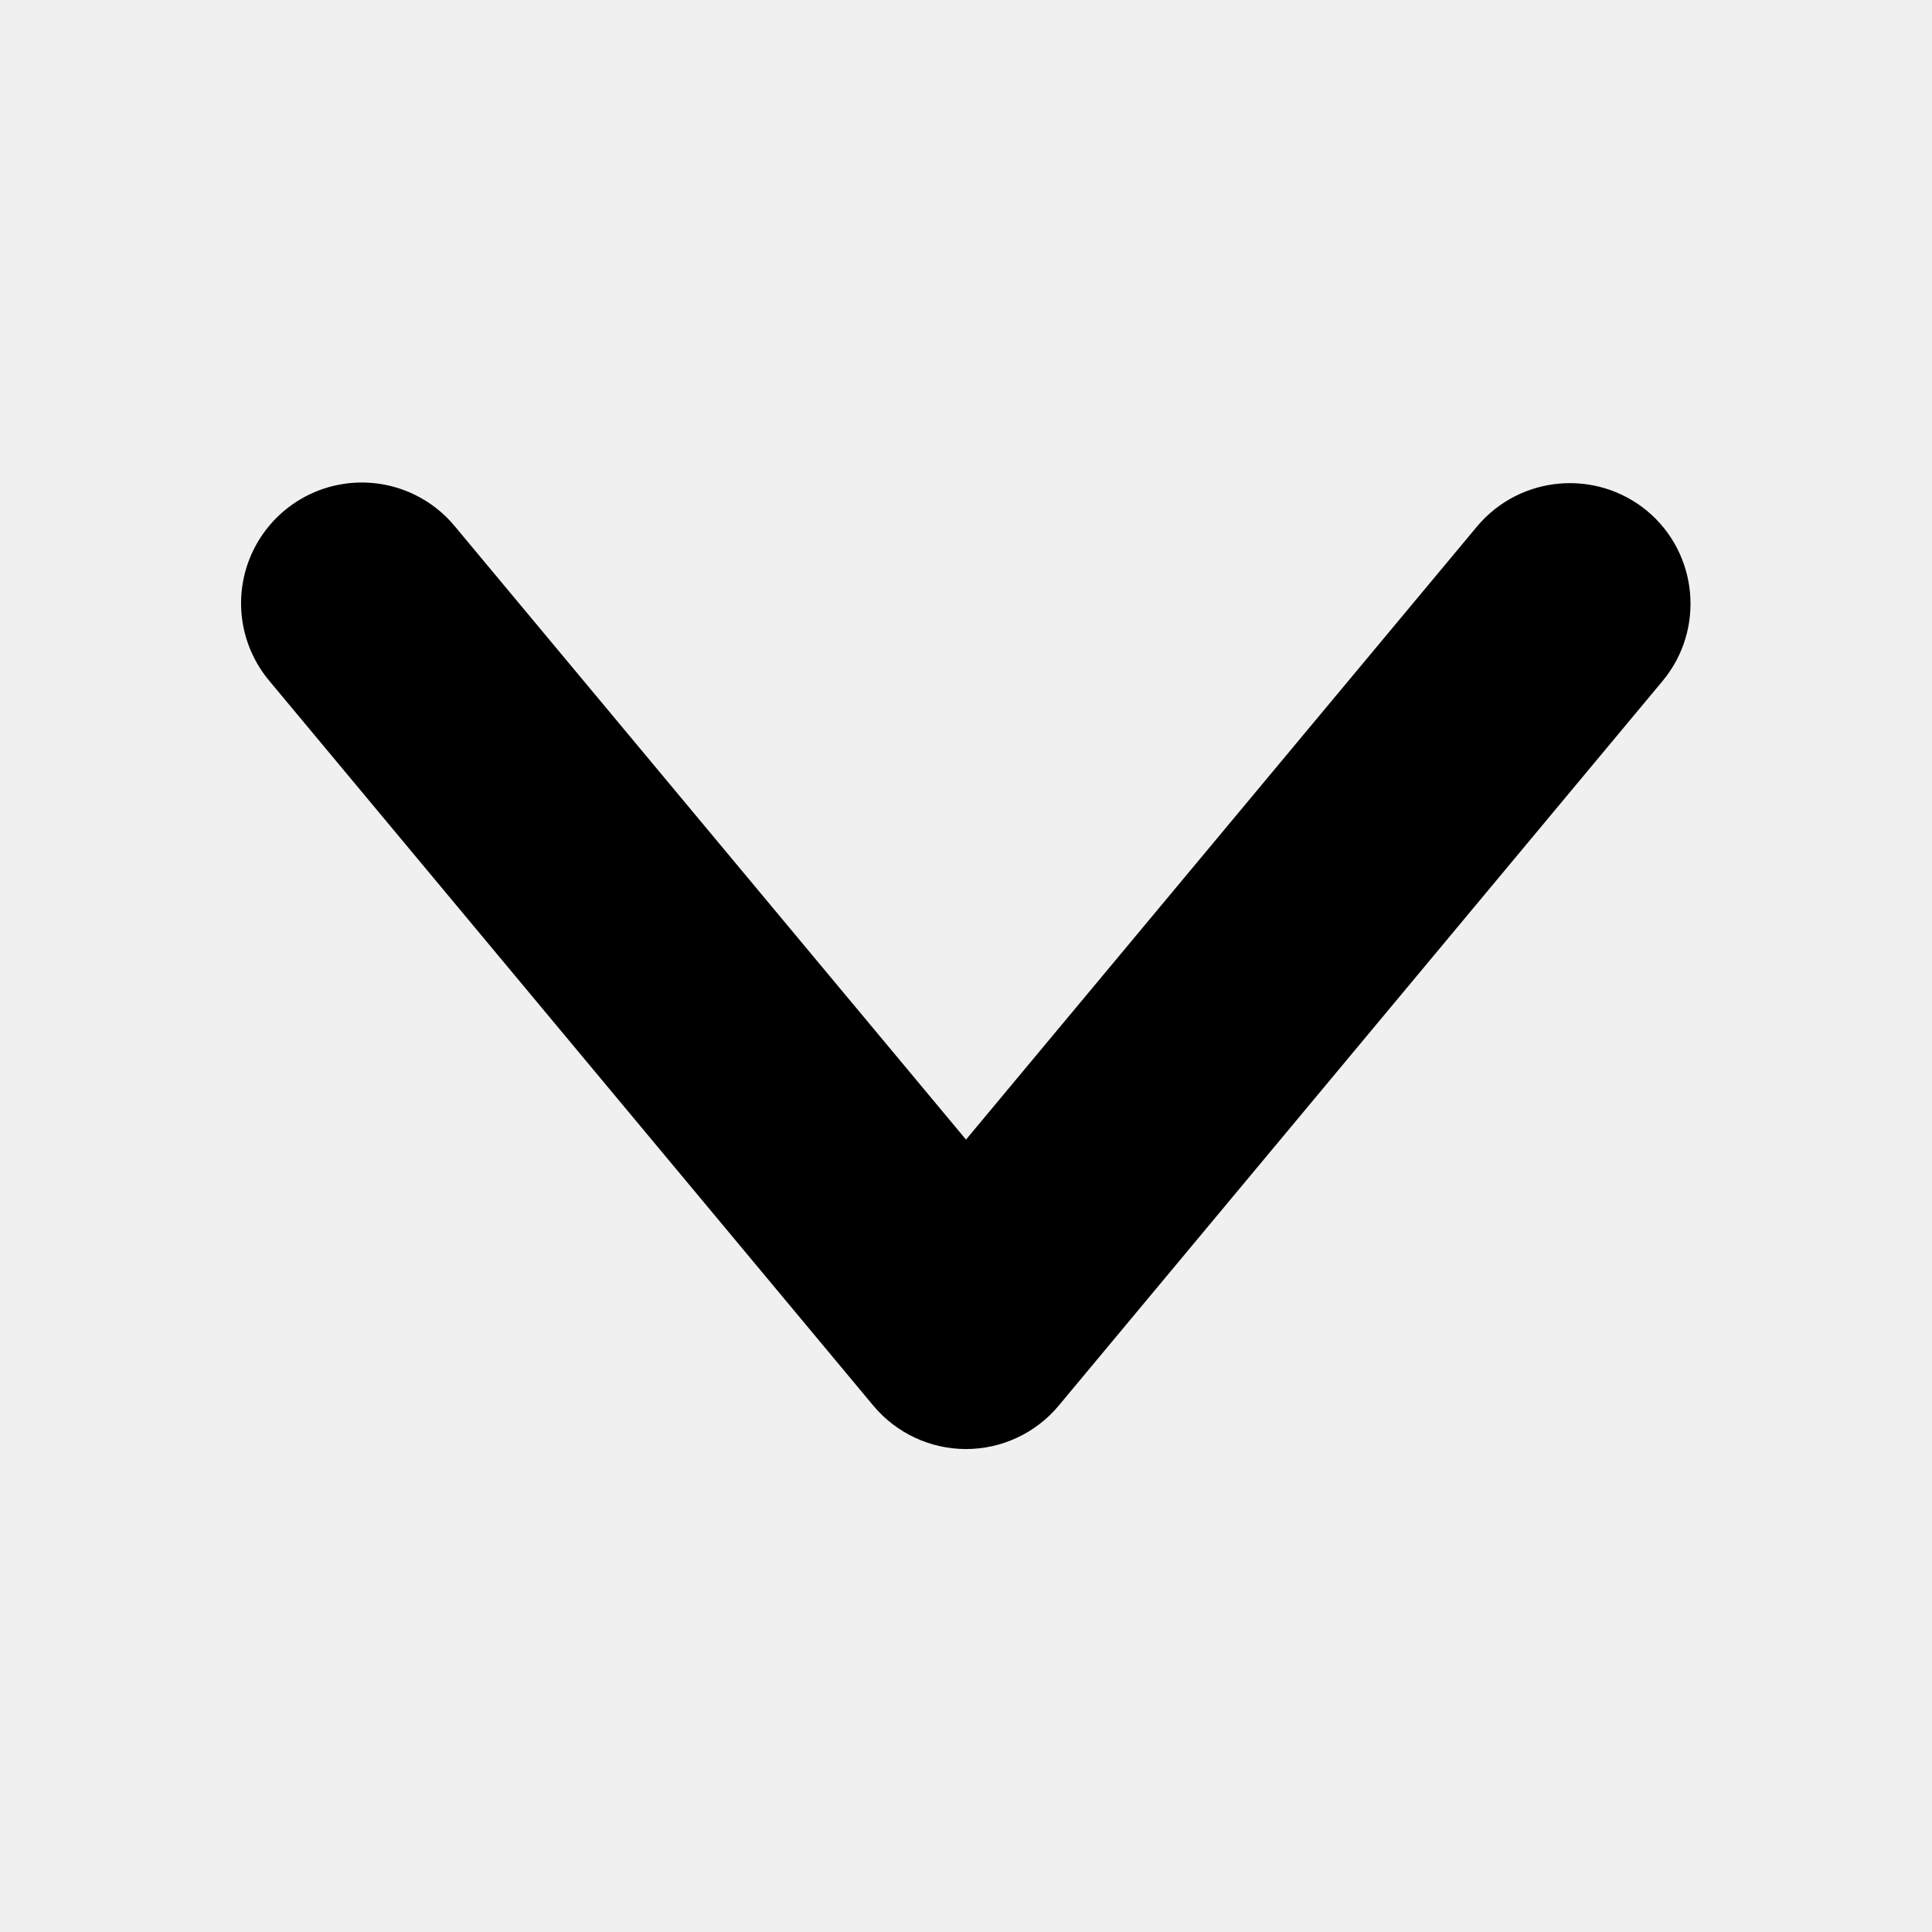
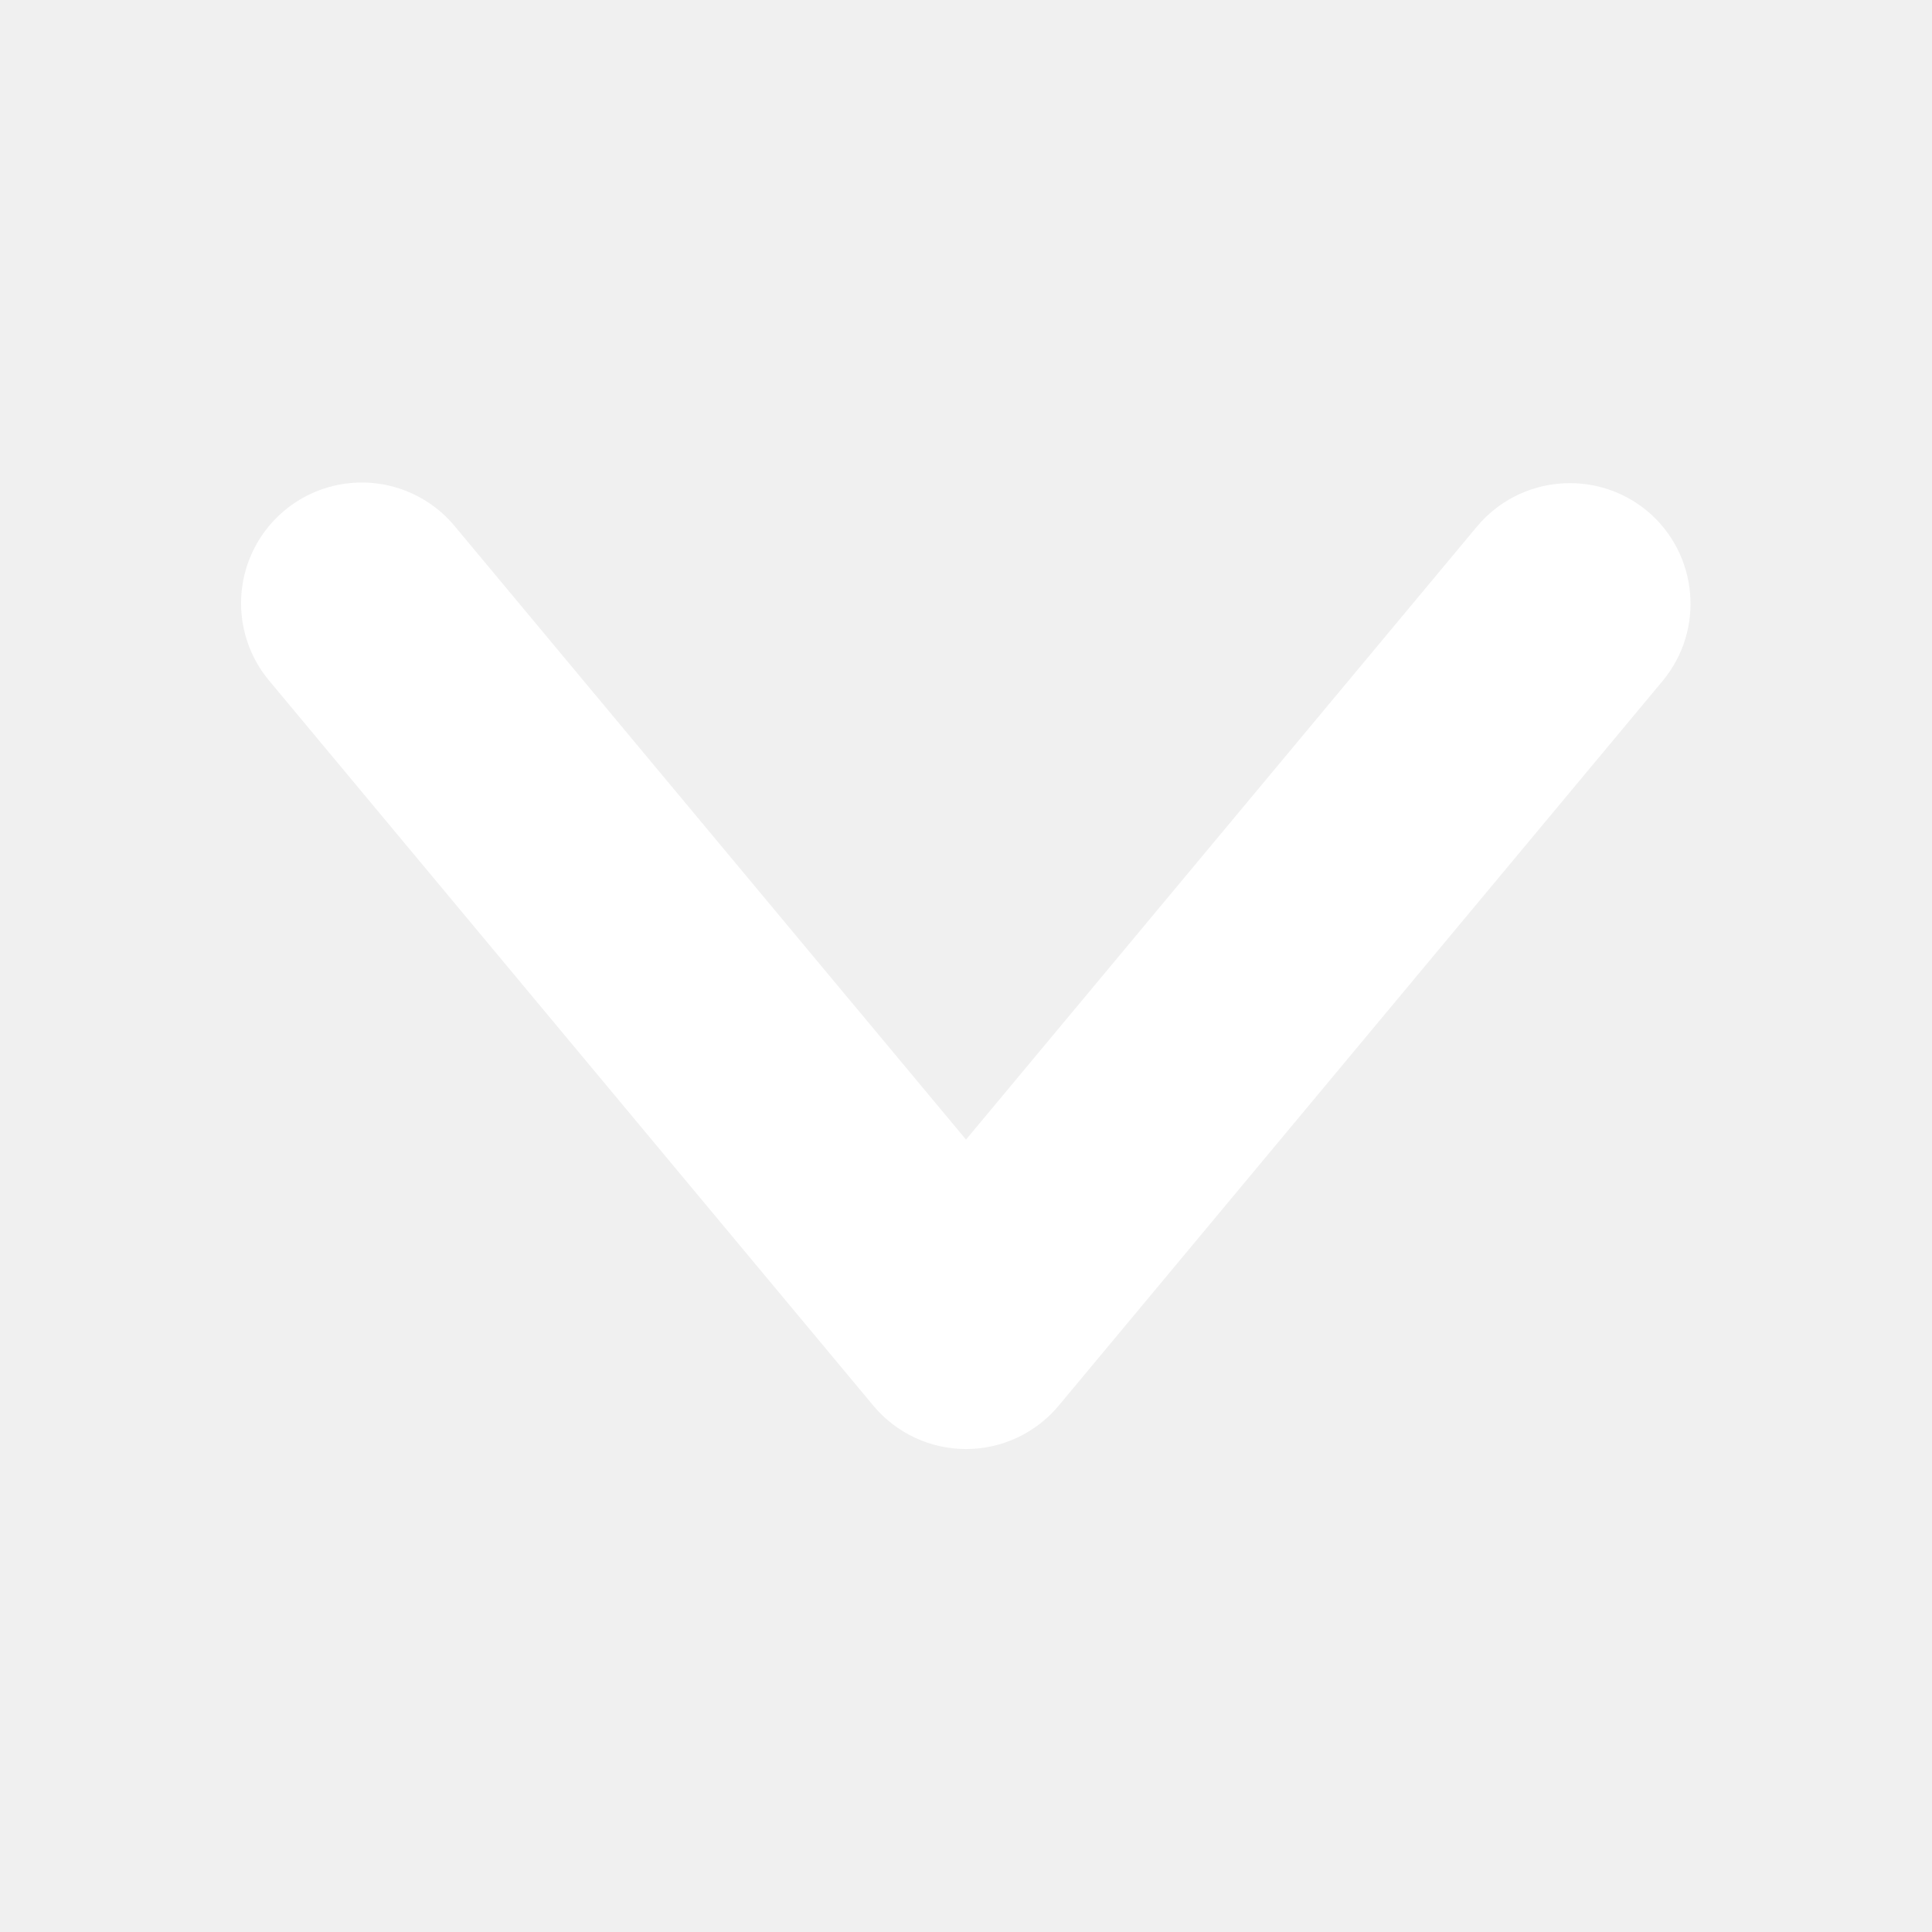
- <svg xmlns="http://www.w3.org/2000/svg" viewBox="0 0 96 96">
+ <svg xmlns="http://www.w3.org/2000/svg" fill="#fff" viewBox="0 0 96 96">
  <path d="M81.846 25.388a6.024 6.024 0 0 0-8.45.768L48 56.626l-25.396-30.47a5.999 5.999 0 1 0-9.211 7.688l30.002 36.002a5.997 5.997 0 0 0 9.211 0l30.002-36.002a6.008 6.008 0 0 0-.762-8.456z" />
</svg>
